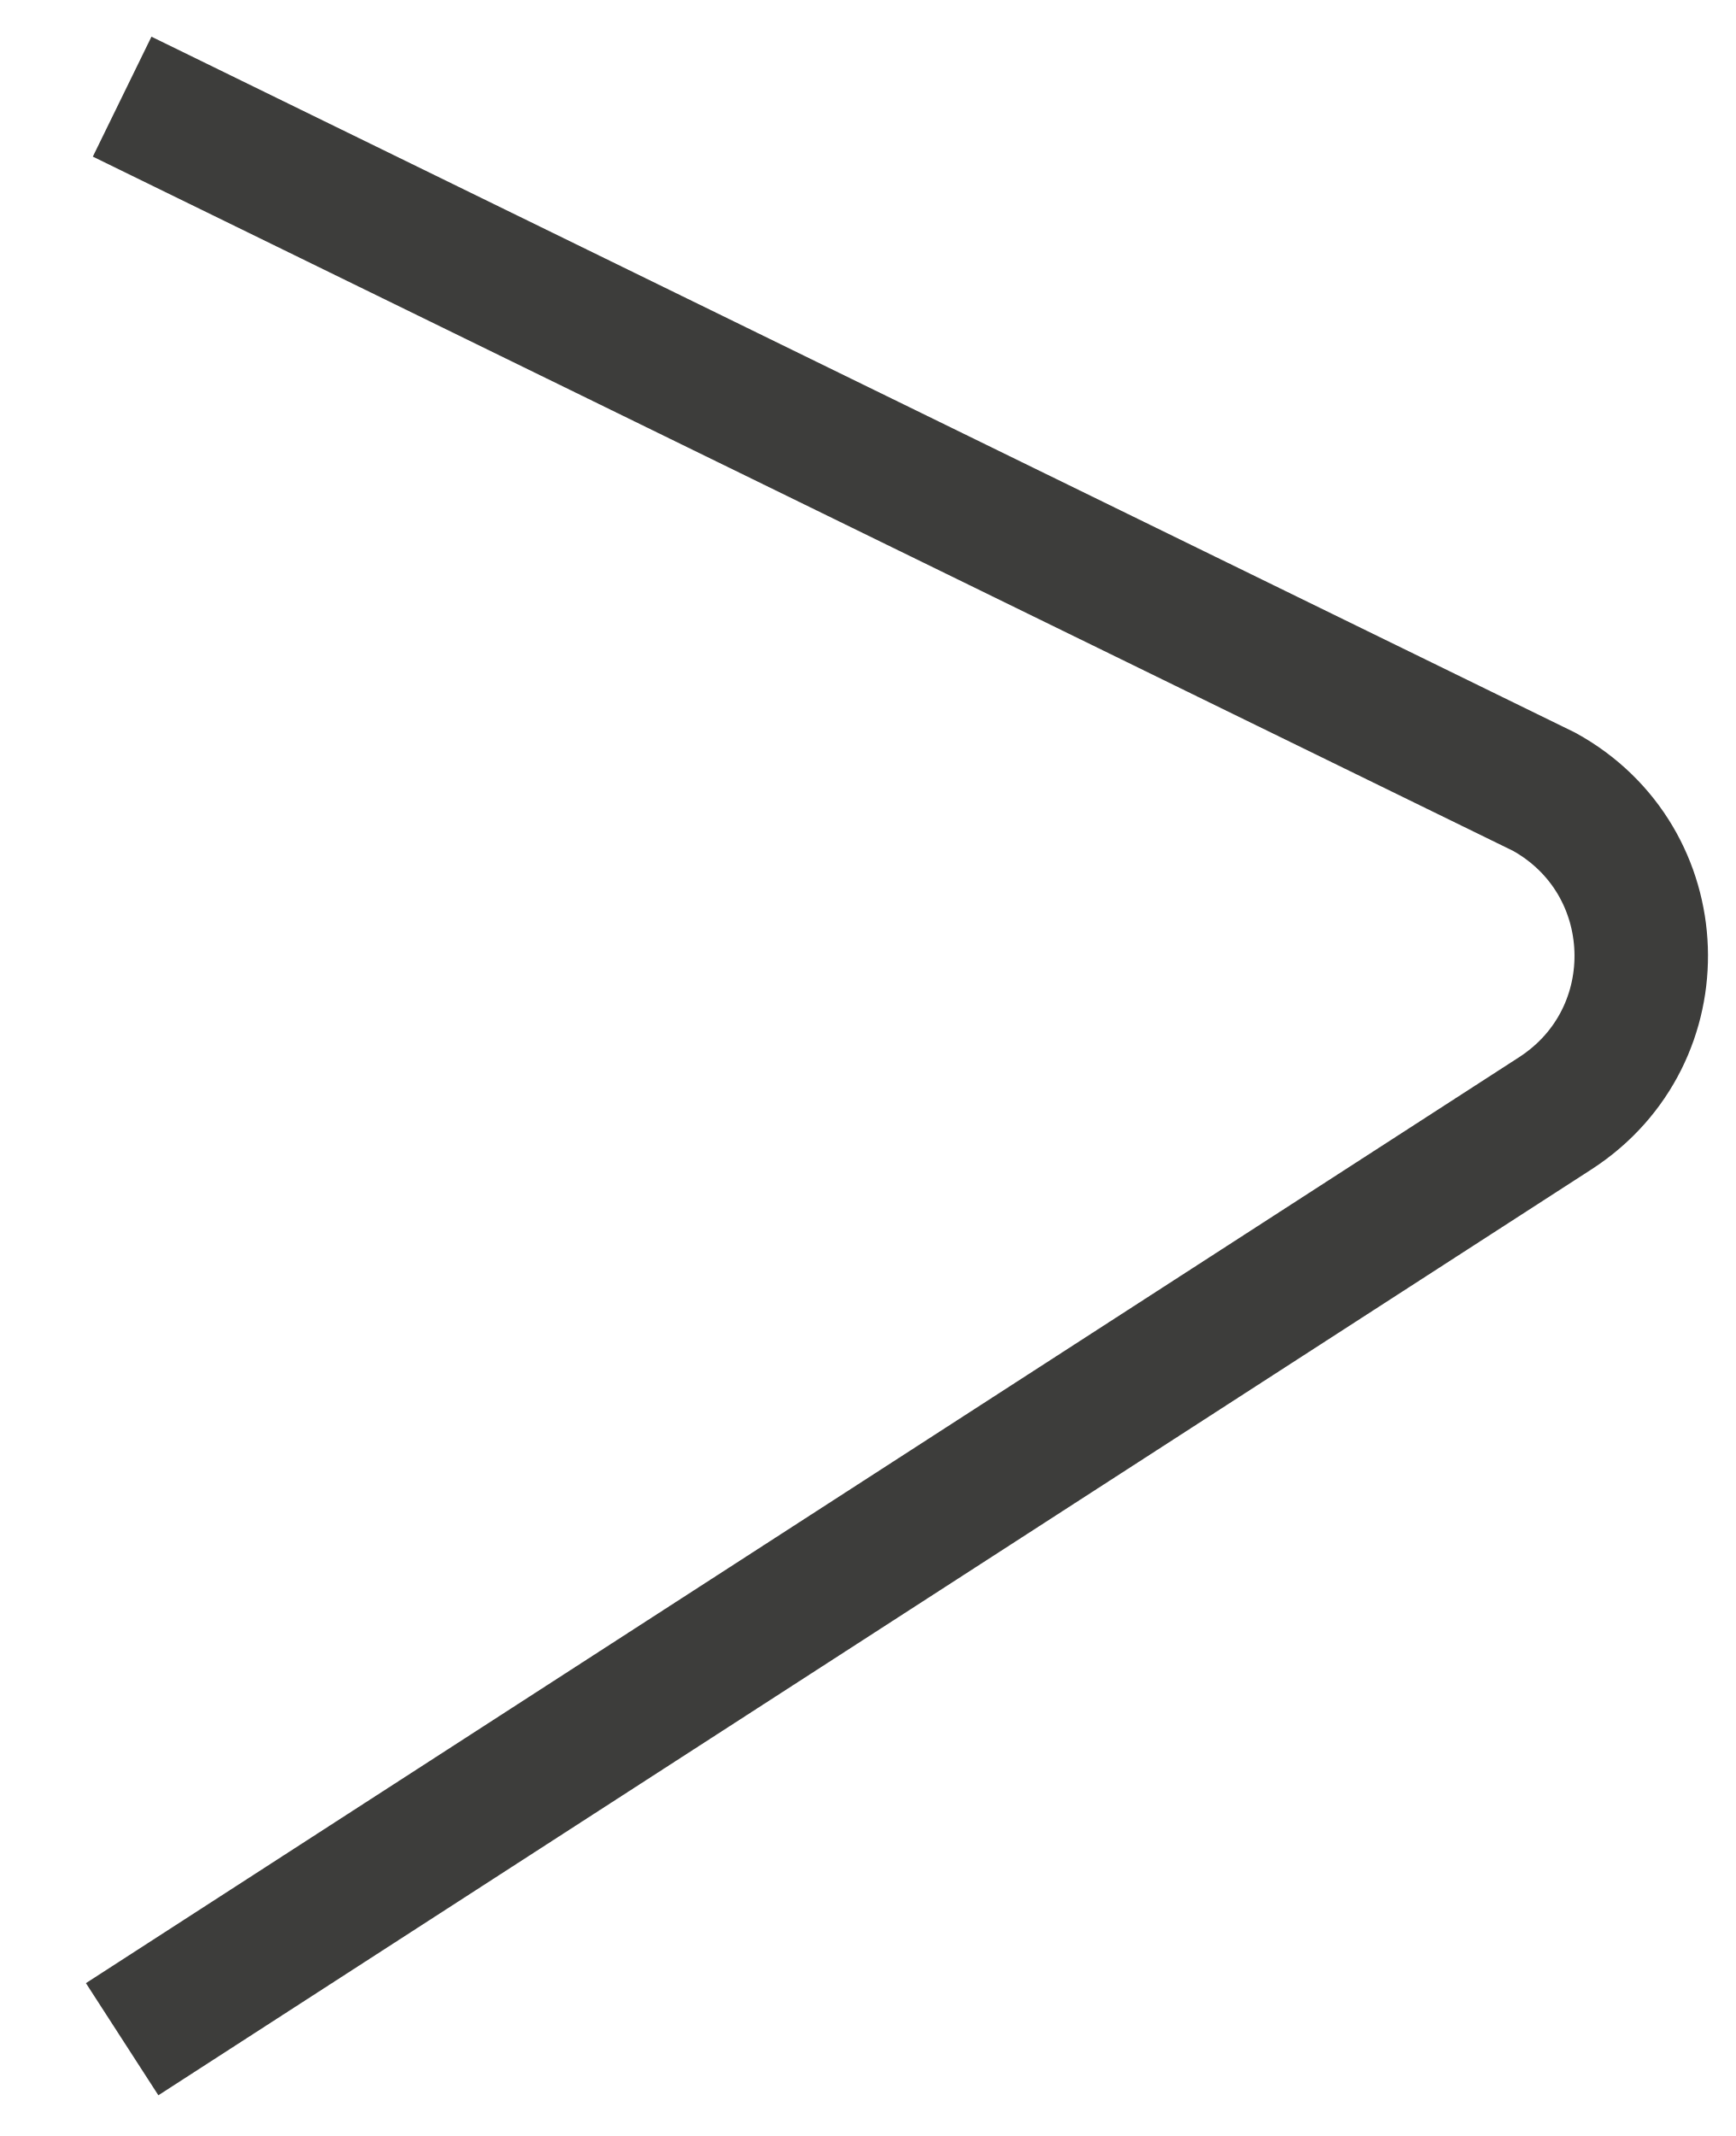
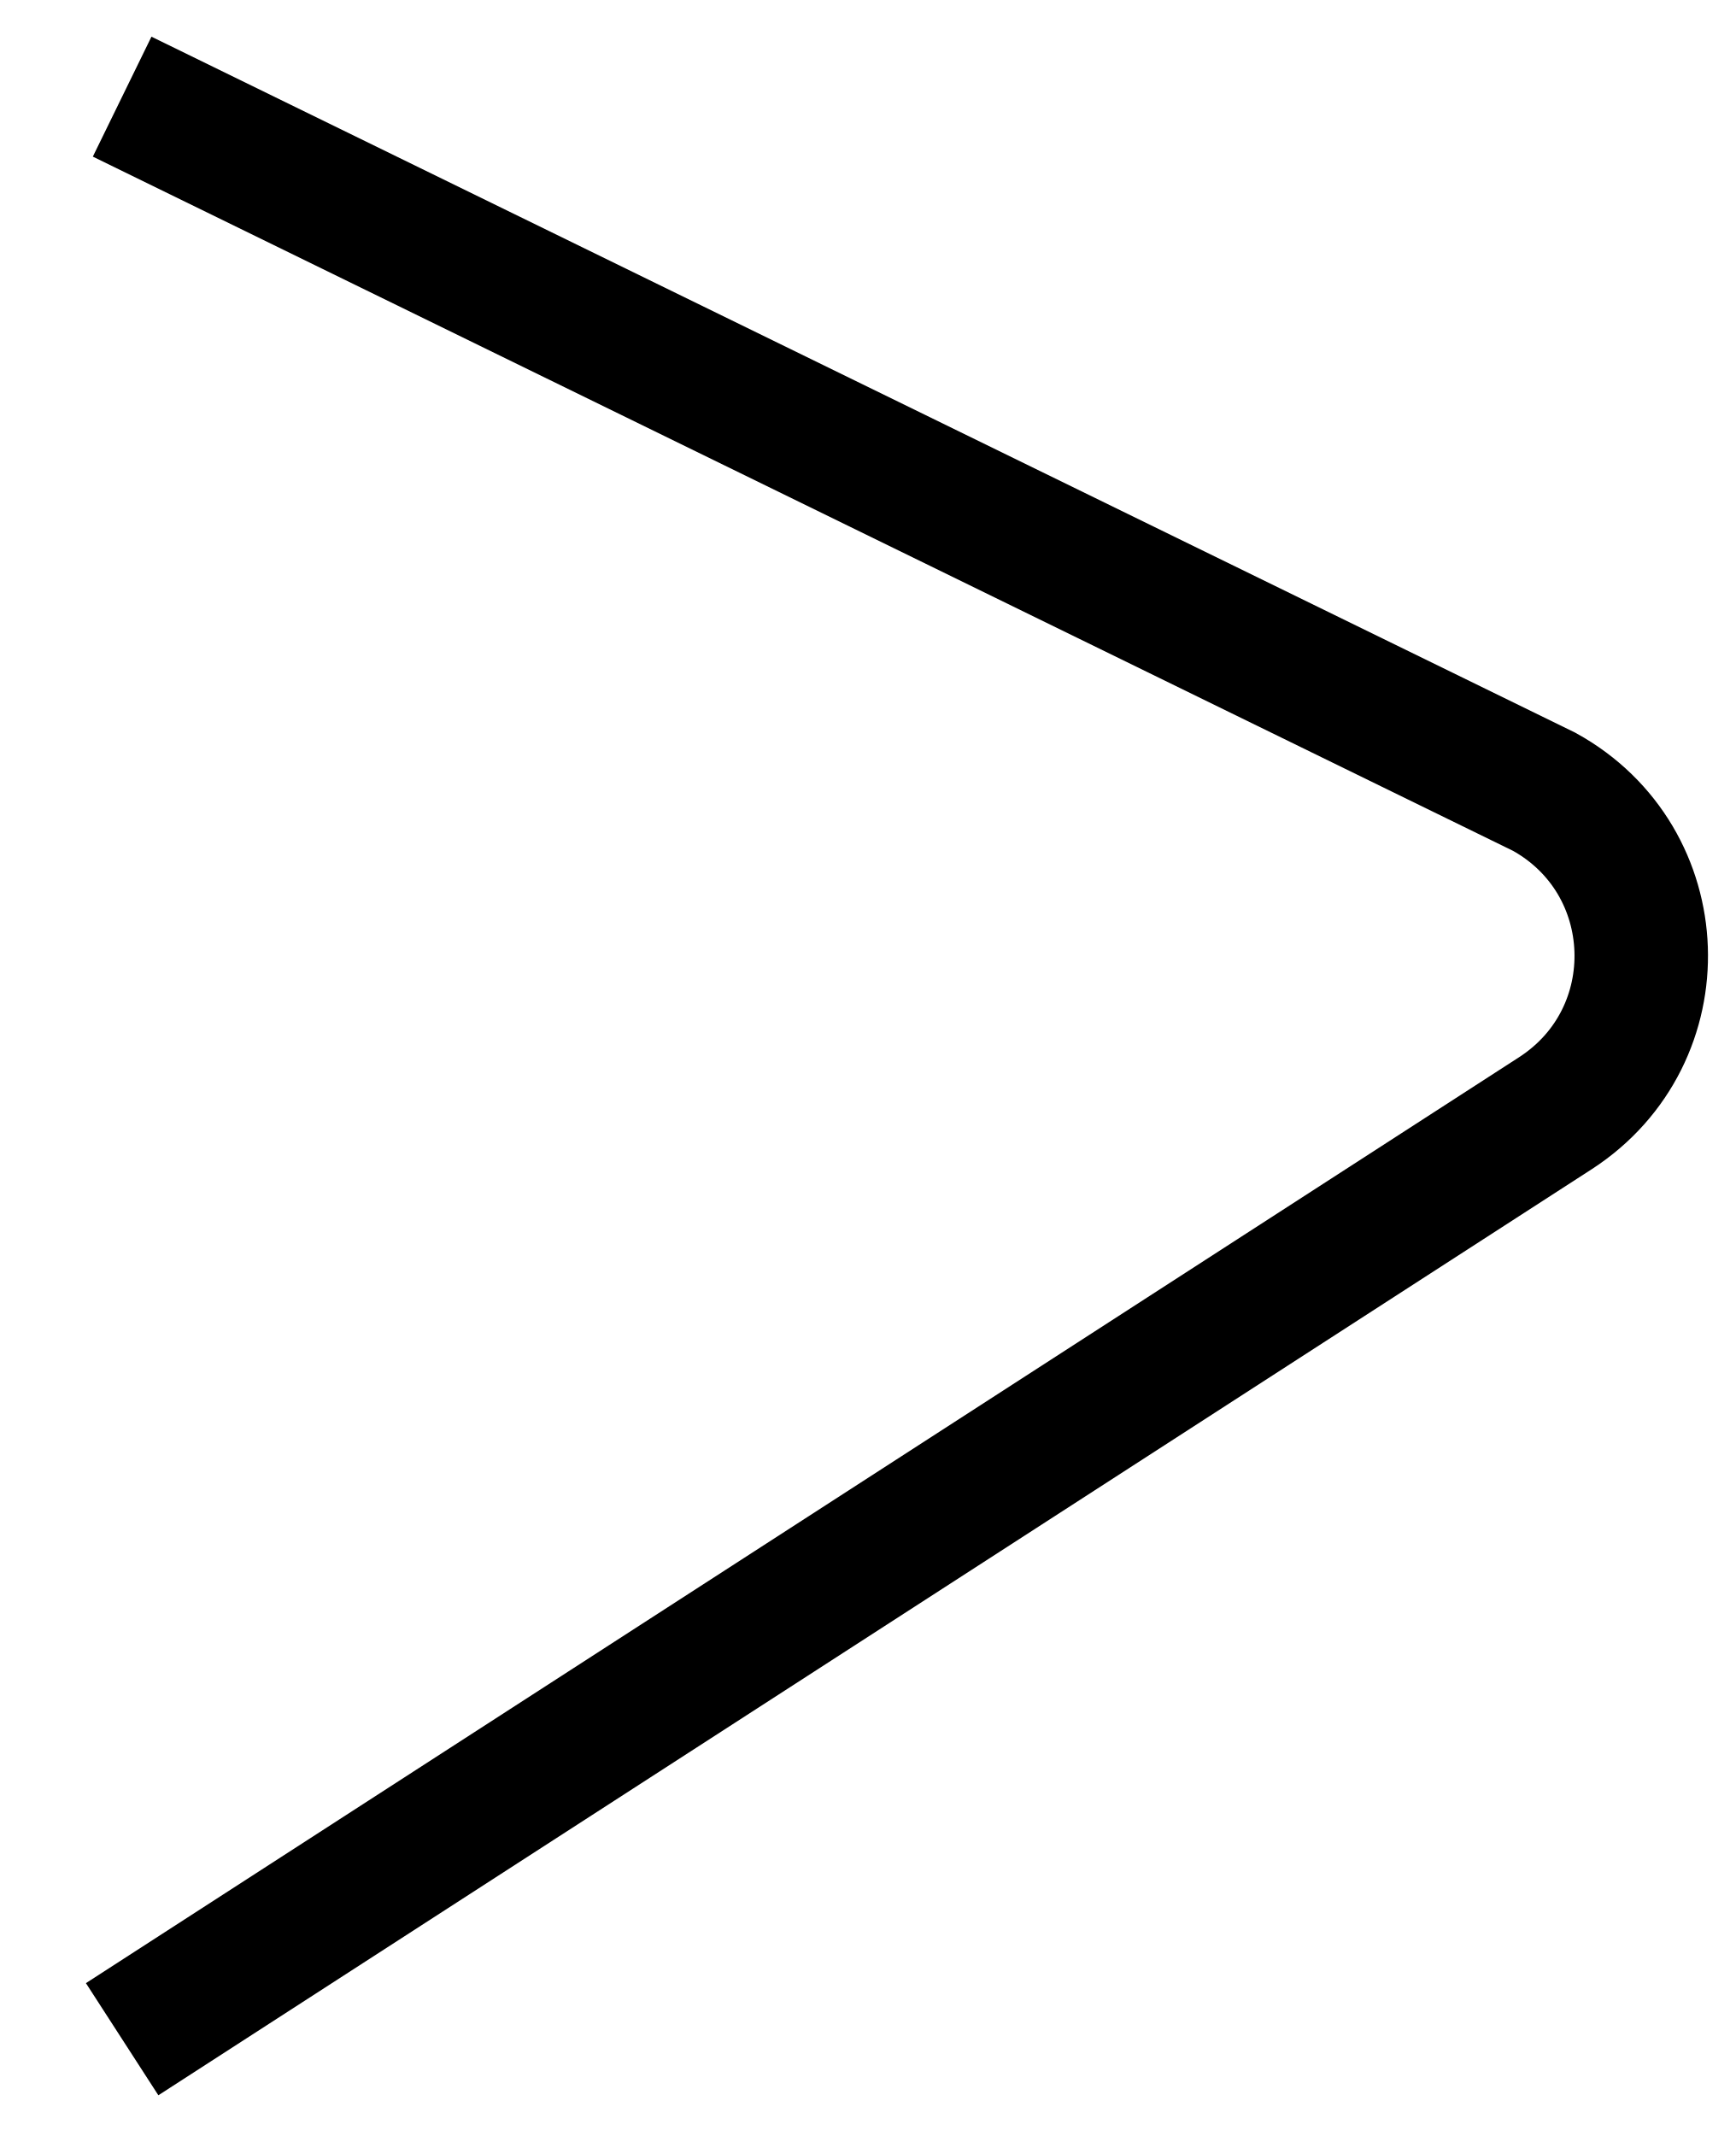
<svg xmlns="http://www.w3.org/2000/svg" width="13" height="16" viewBox="0 0 13 16" fill="none">
-   <path d="M0.915 15.275L11.653 8.338C12.545 7.759 12.499 6.445 11.568 5.931L0.915 0.724" stroke="#3D3D3B" stroke-miterlimit="10" />
+   <path d="M0.915 15.275L11.653 8.338C12.545 7.759 12.499 6.445 11.568 5.931L0.915 0.724" stroke="black" stroke-miterlimit="10" />
</svg>
